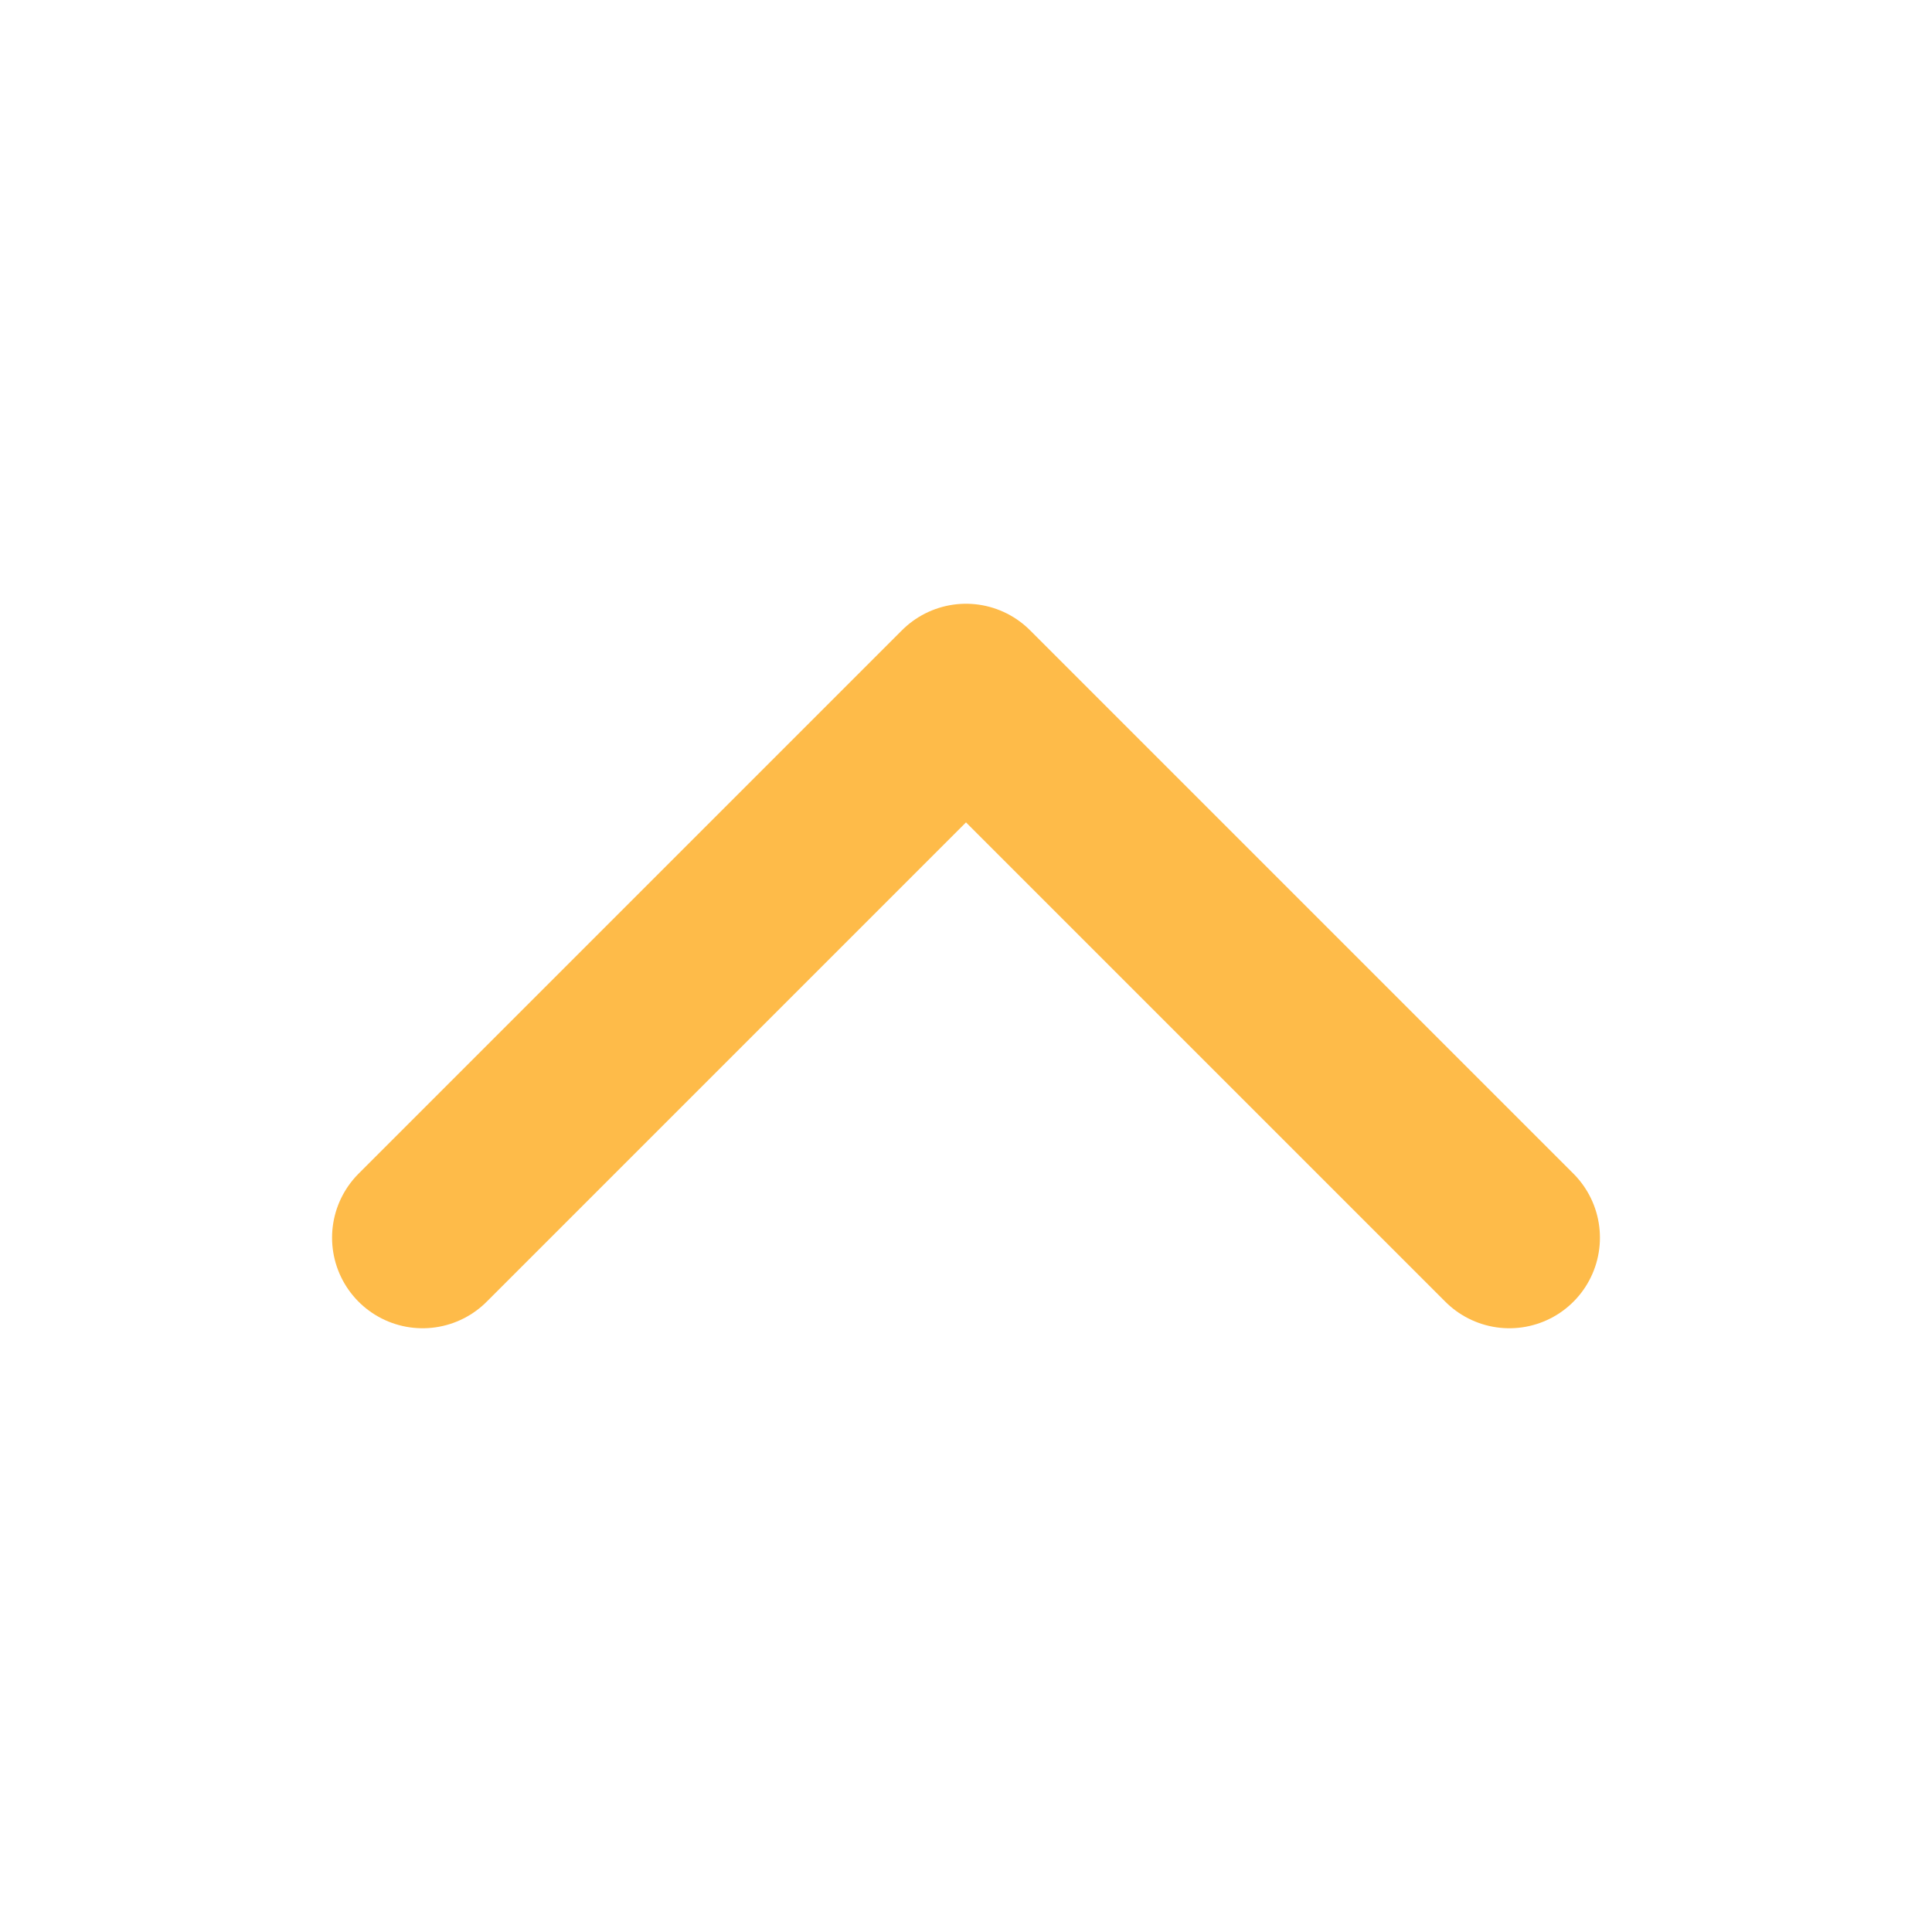
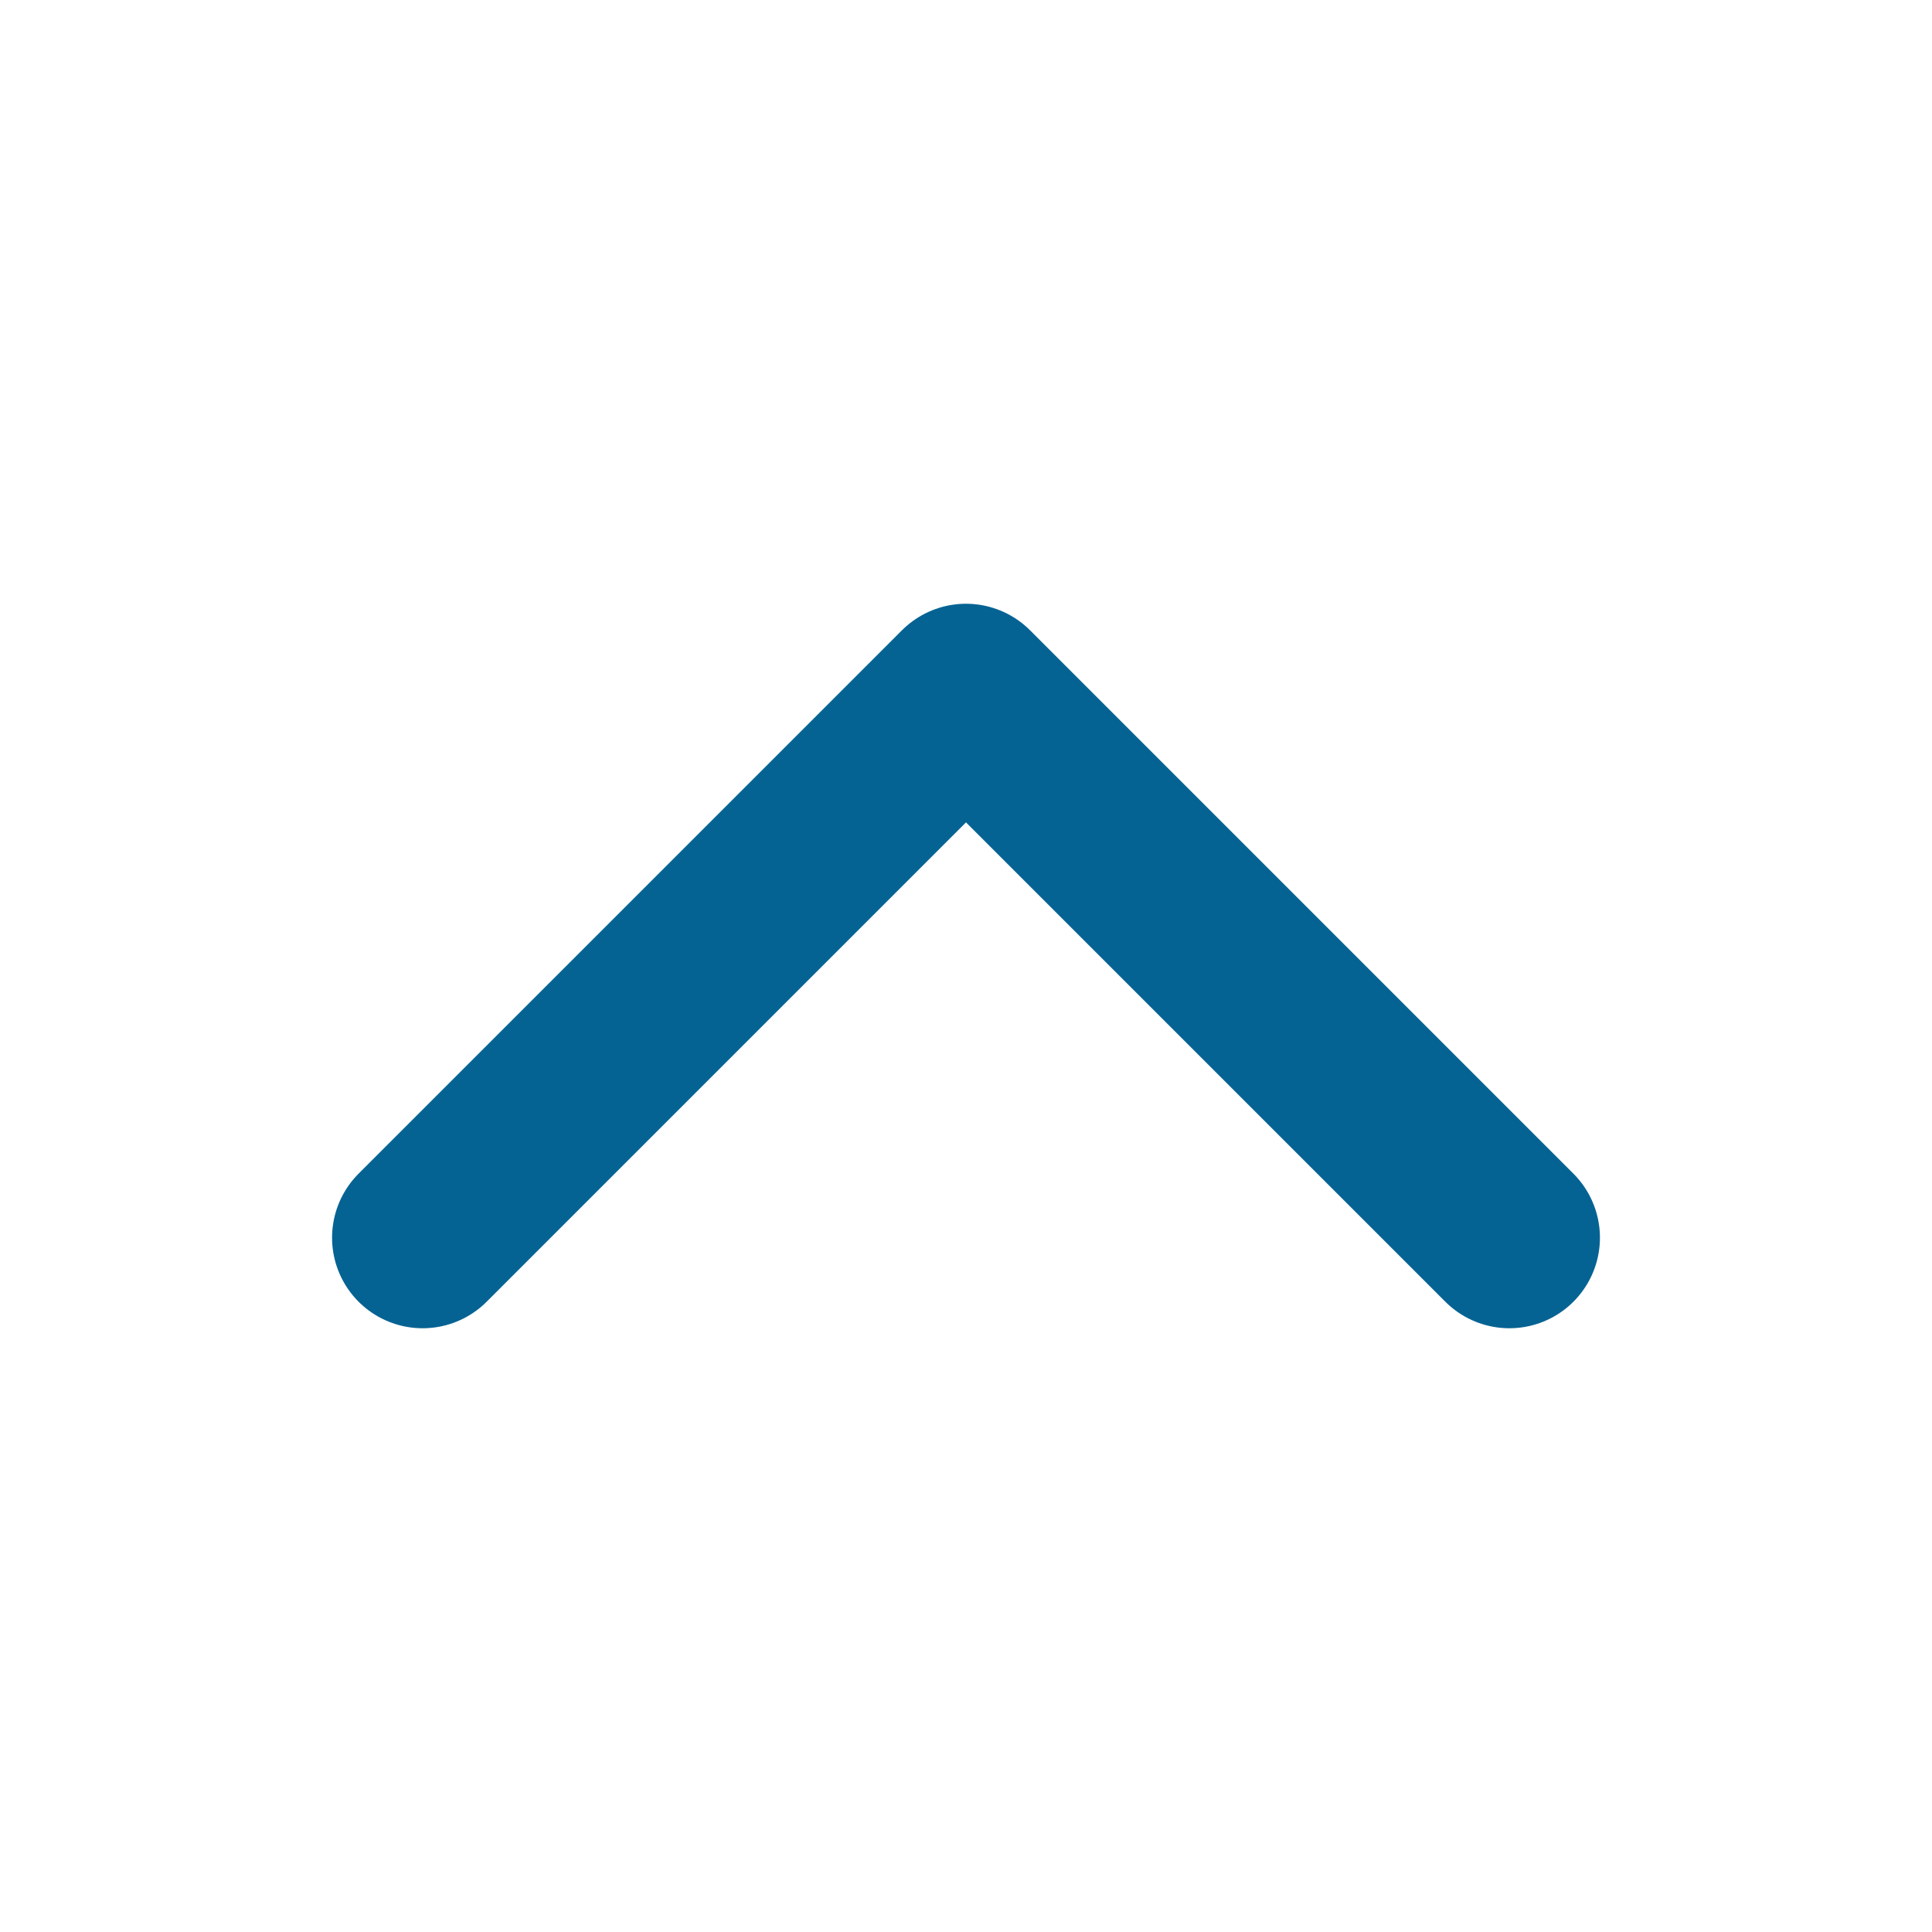
<svg xmlns="http://www.w3.org/2000/svg" width="32" height="32" viewBox="0 0 512 512">
-   <path fill="none" stroke="#febb49" stroke-linecap="round" stroke-linejoin="round" stroke-width="48" d="m112 328l144-144l144 144" />
+   <path fill="none" stroke="#056393" stroke-linecap="round" stroke-linejoin="round" stroke-width="48" d="m112 328l144-144l144 144" />
</svg>
